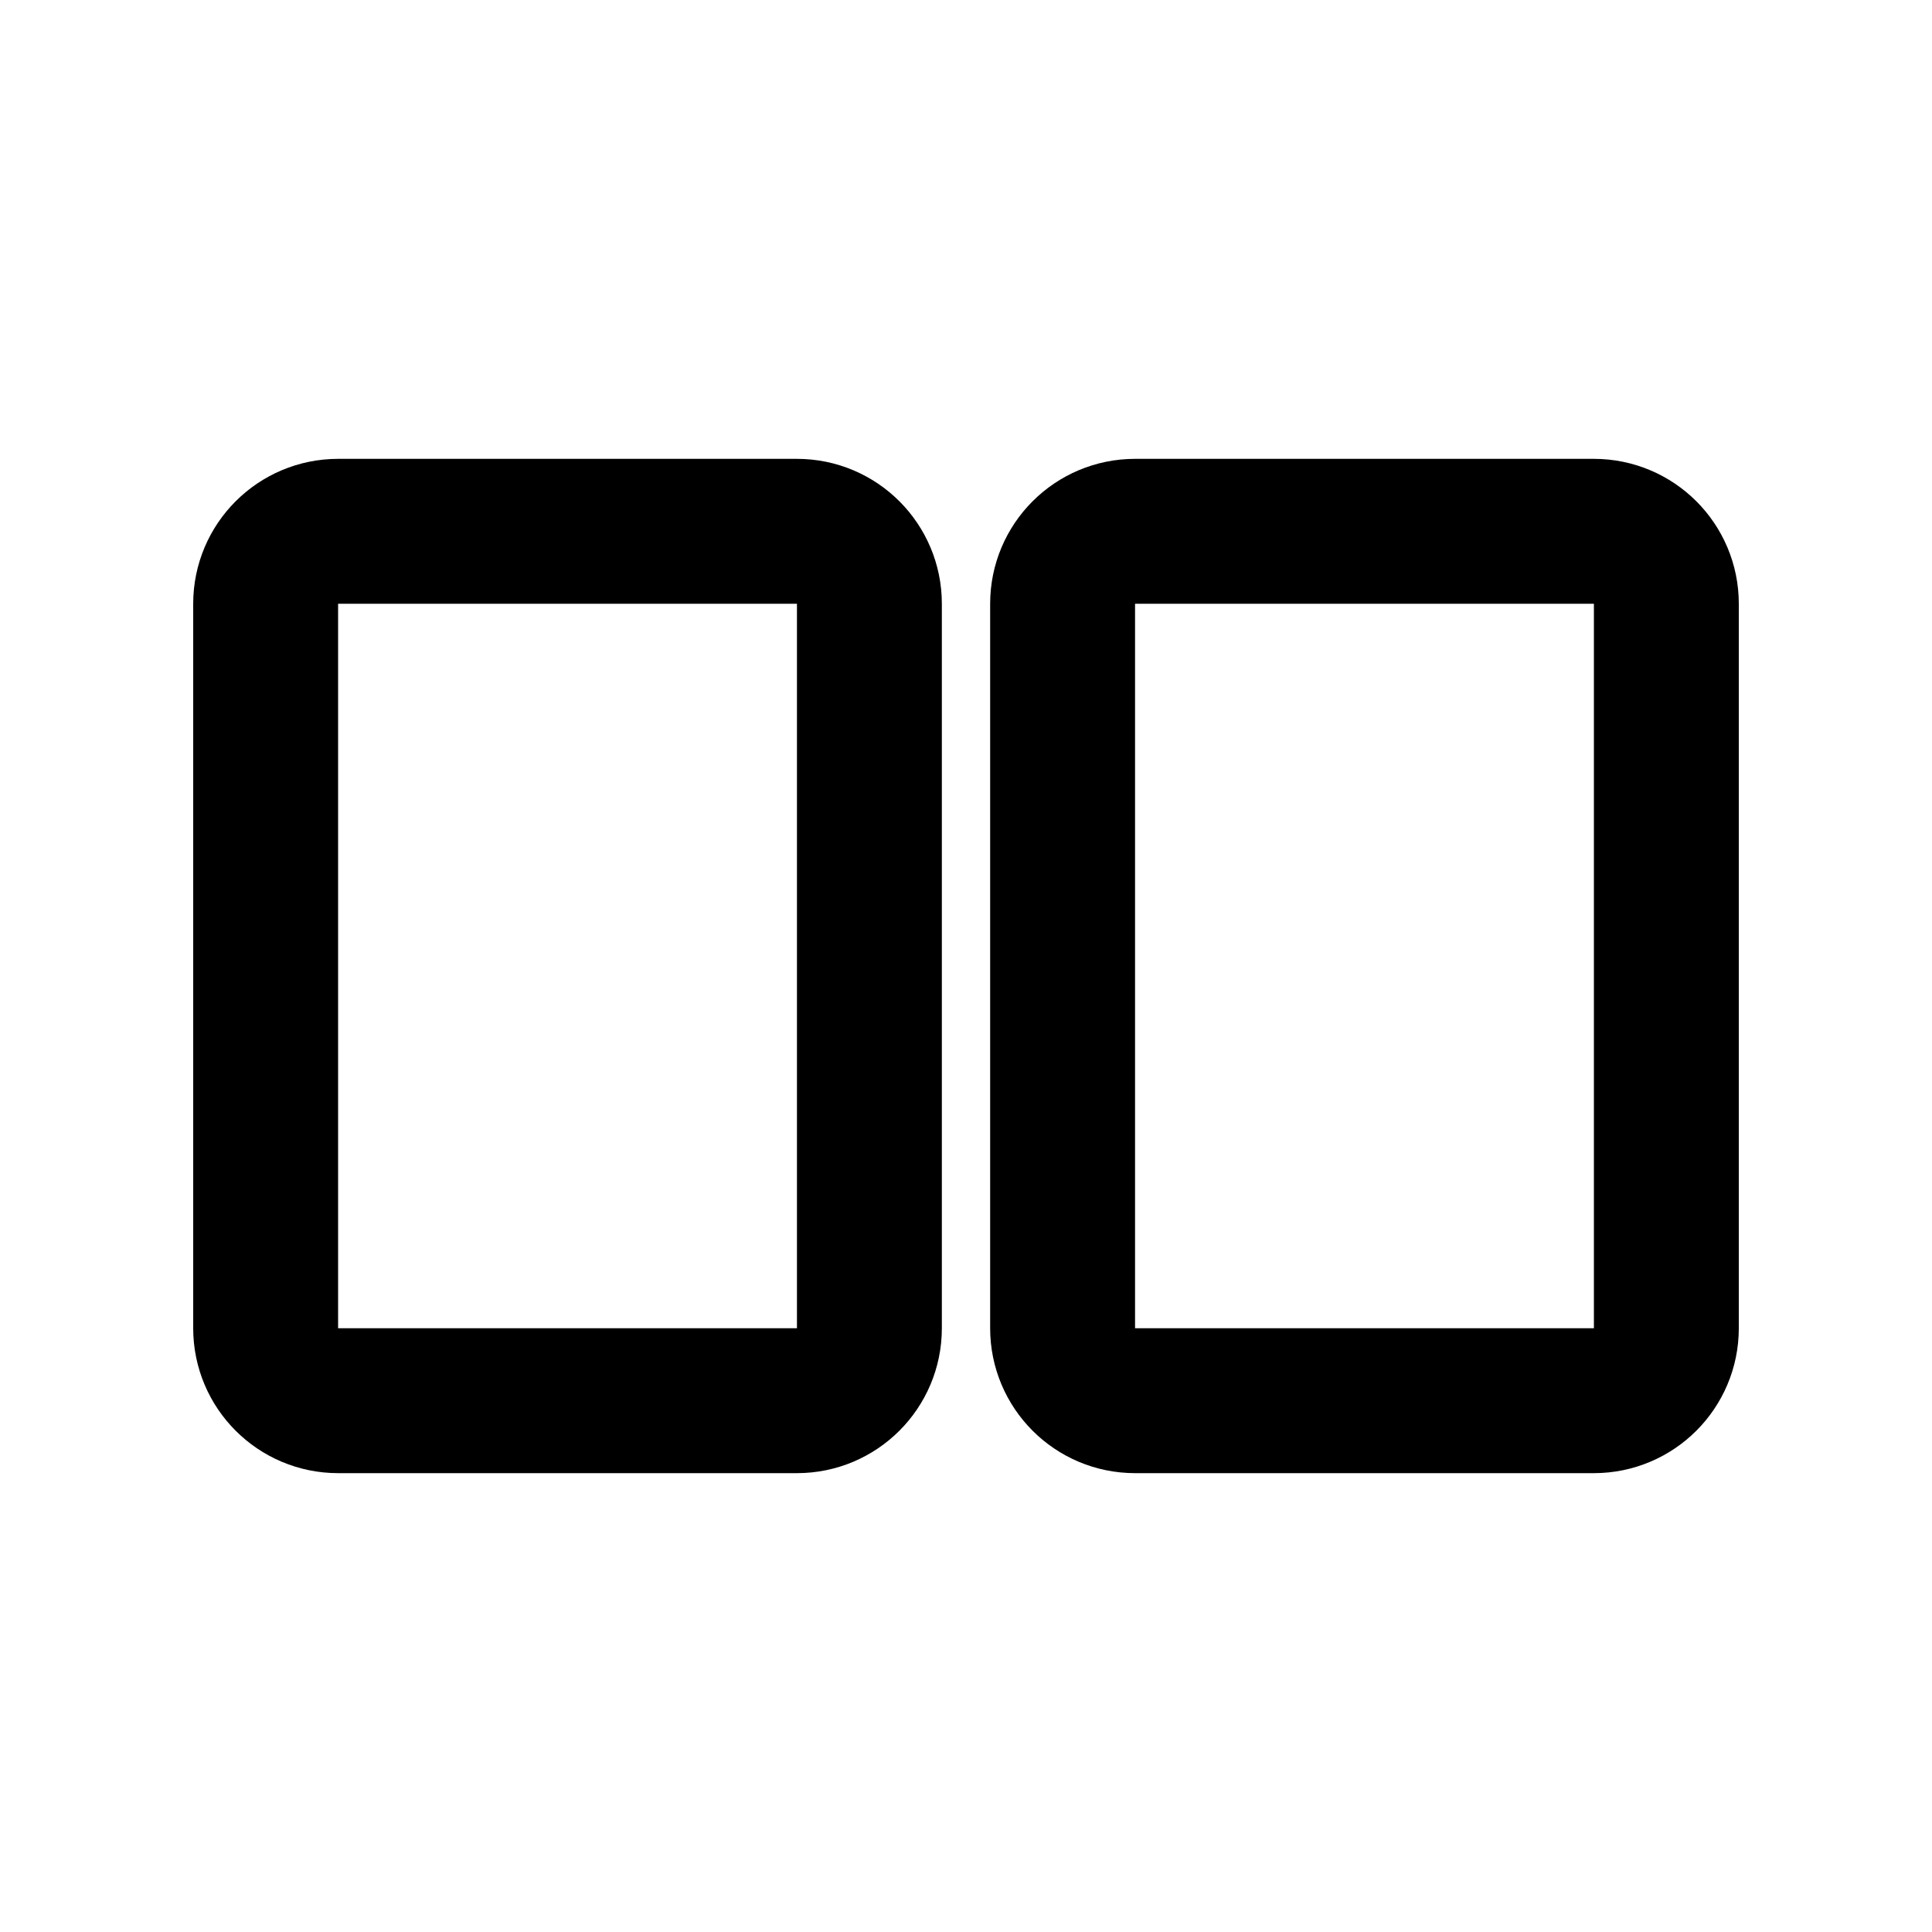
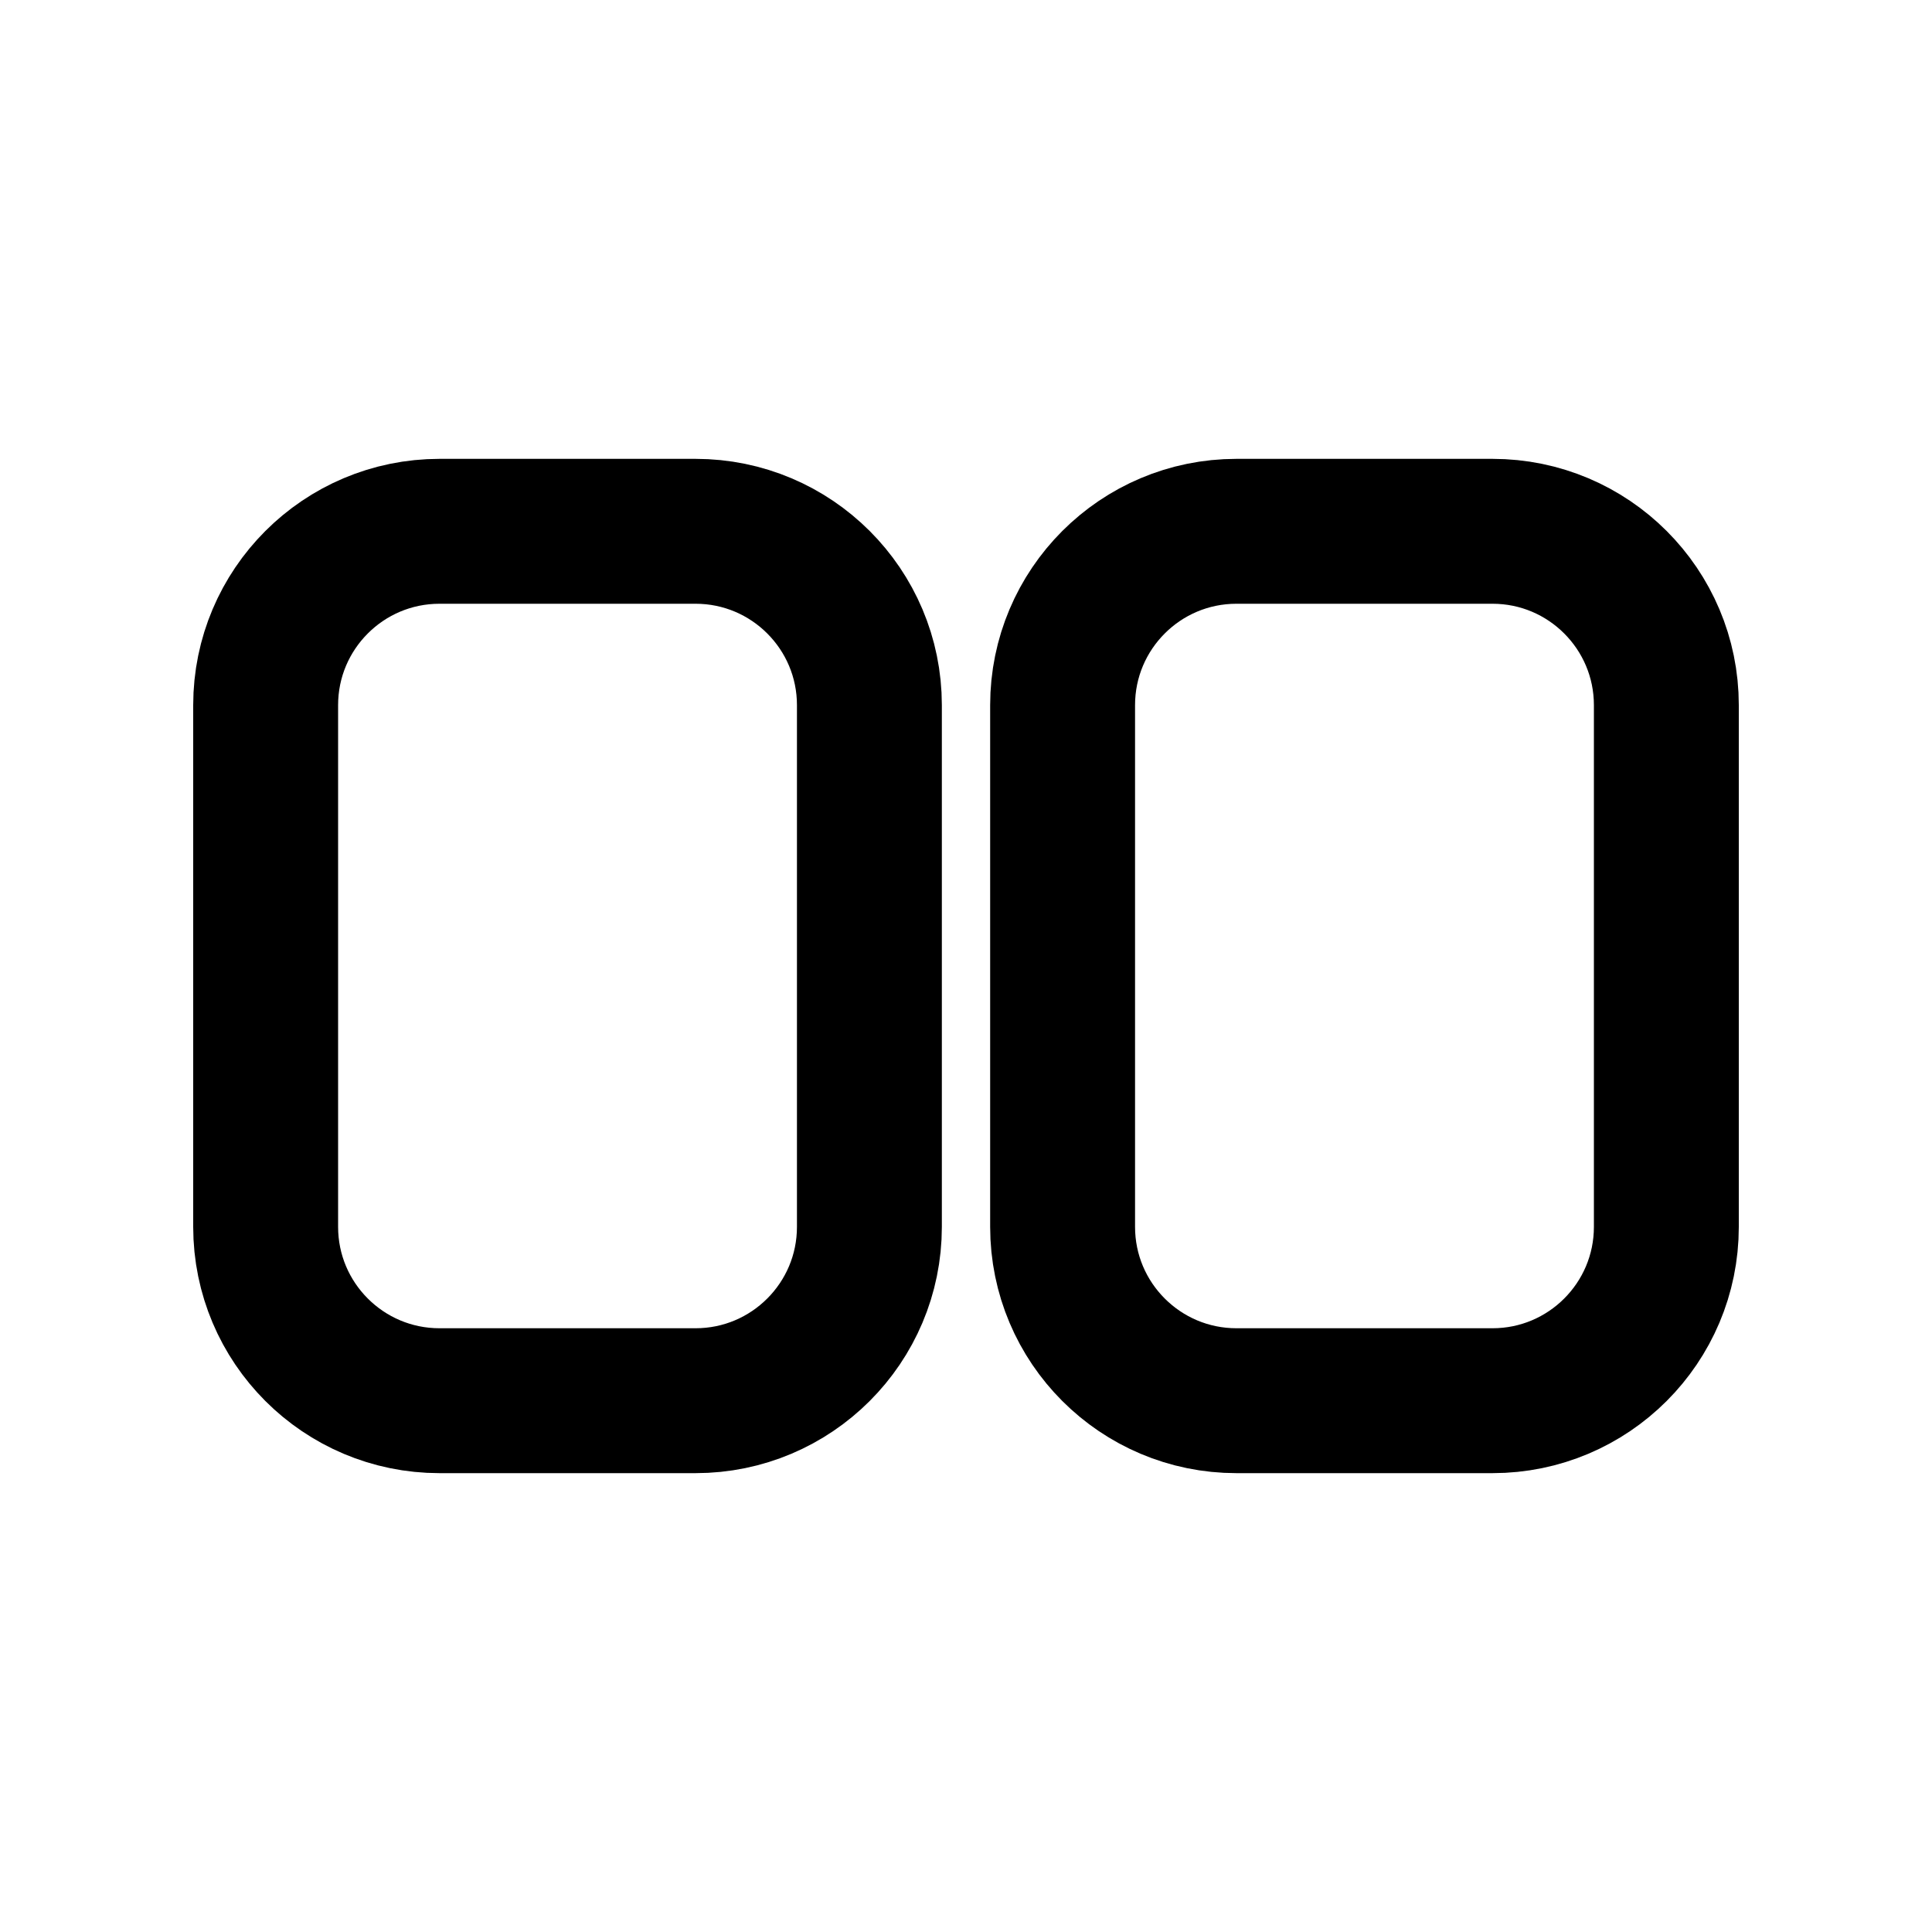
<svg xmlns="http://www.w3.org/2000/svg" viewBox="0 0 20 20" fill="none" stroke="#000" stroke-width="1.5" stroke-linecap="round" stroke-linejoin="round">
-   <rect x="2.75" y="5.5" width="6.25" height="9" rx="0.75" />
-   <rect x="11" y="5.5" width="6.25" height="9" rx="0.75" />
+   <rect x="2.75" y="5.5" width="6.25" height="9" rx="1.8" />
+   <rect x="11" y="5.5" width="6.25" height="9" rx="1.8" />
</svg>
